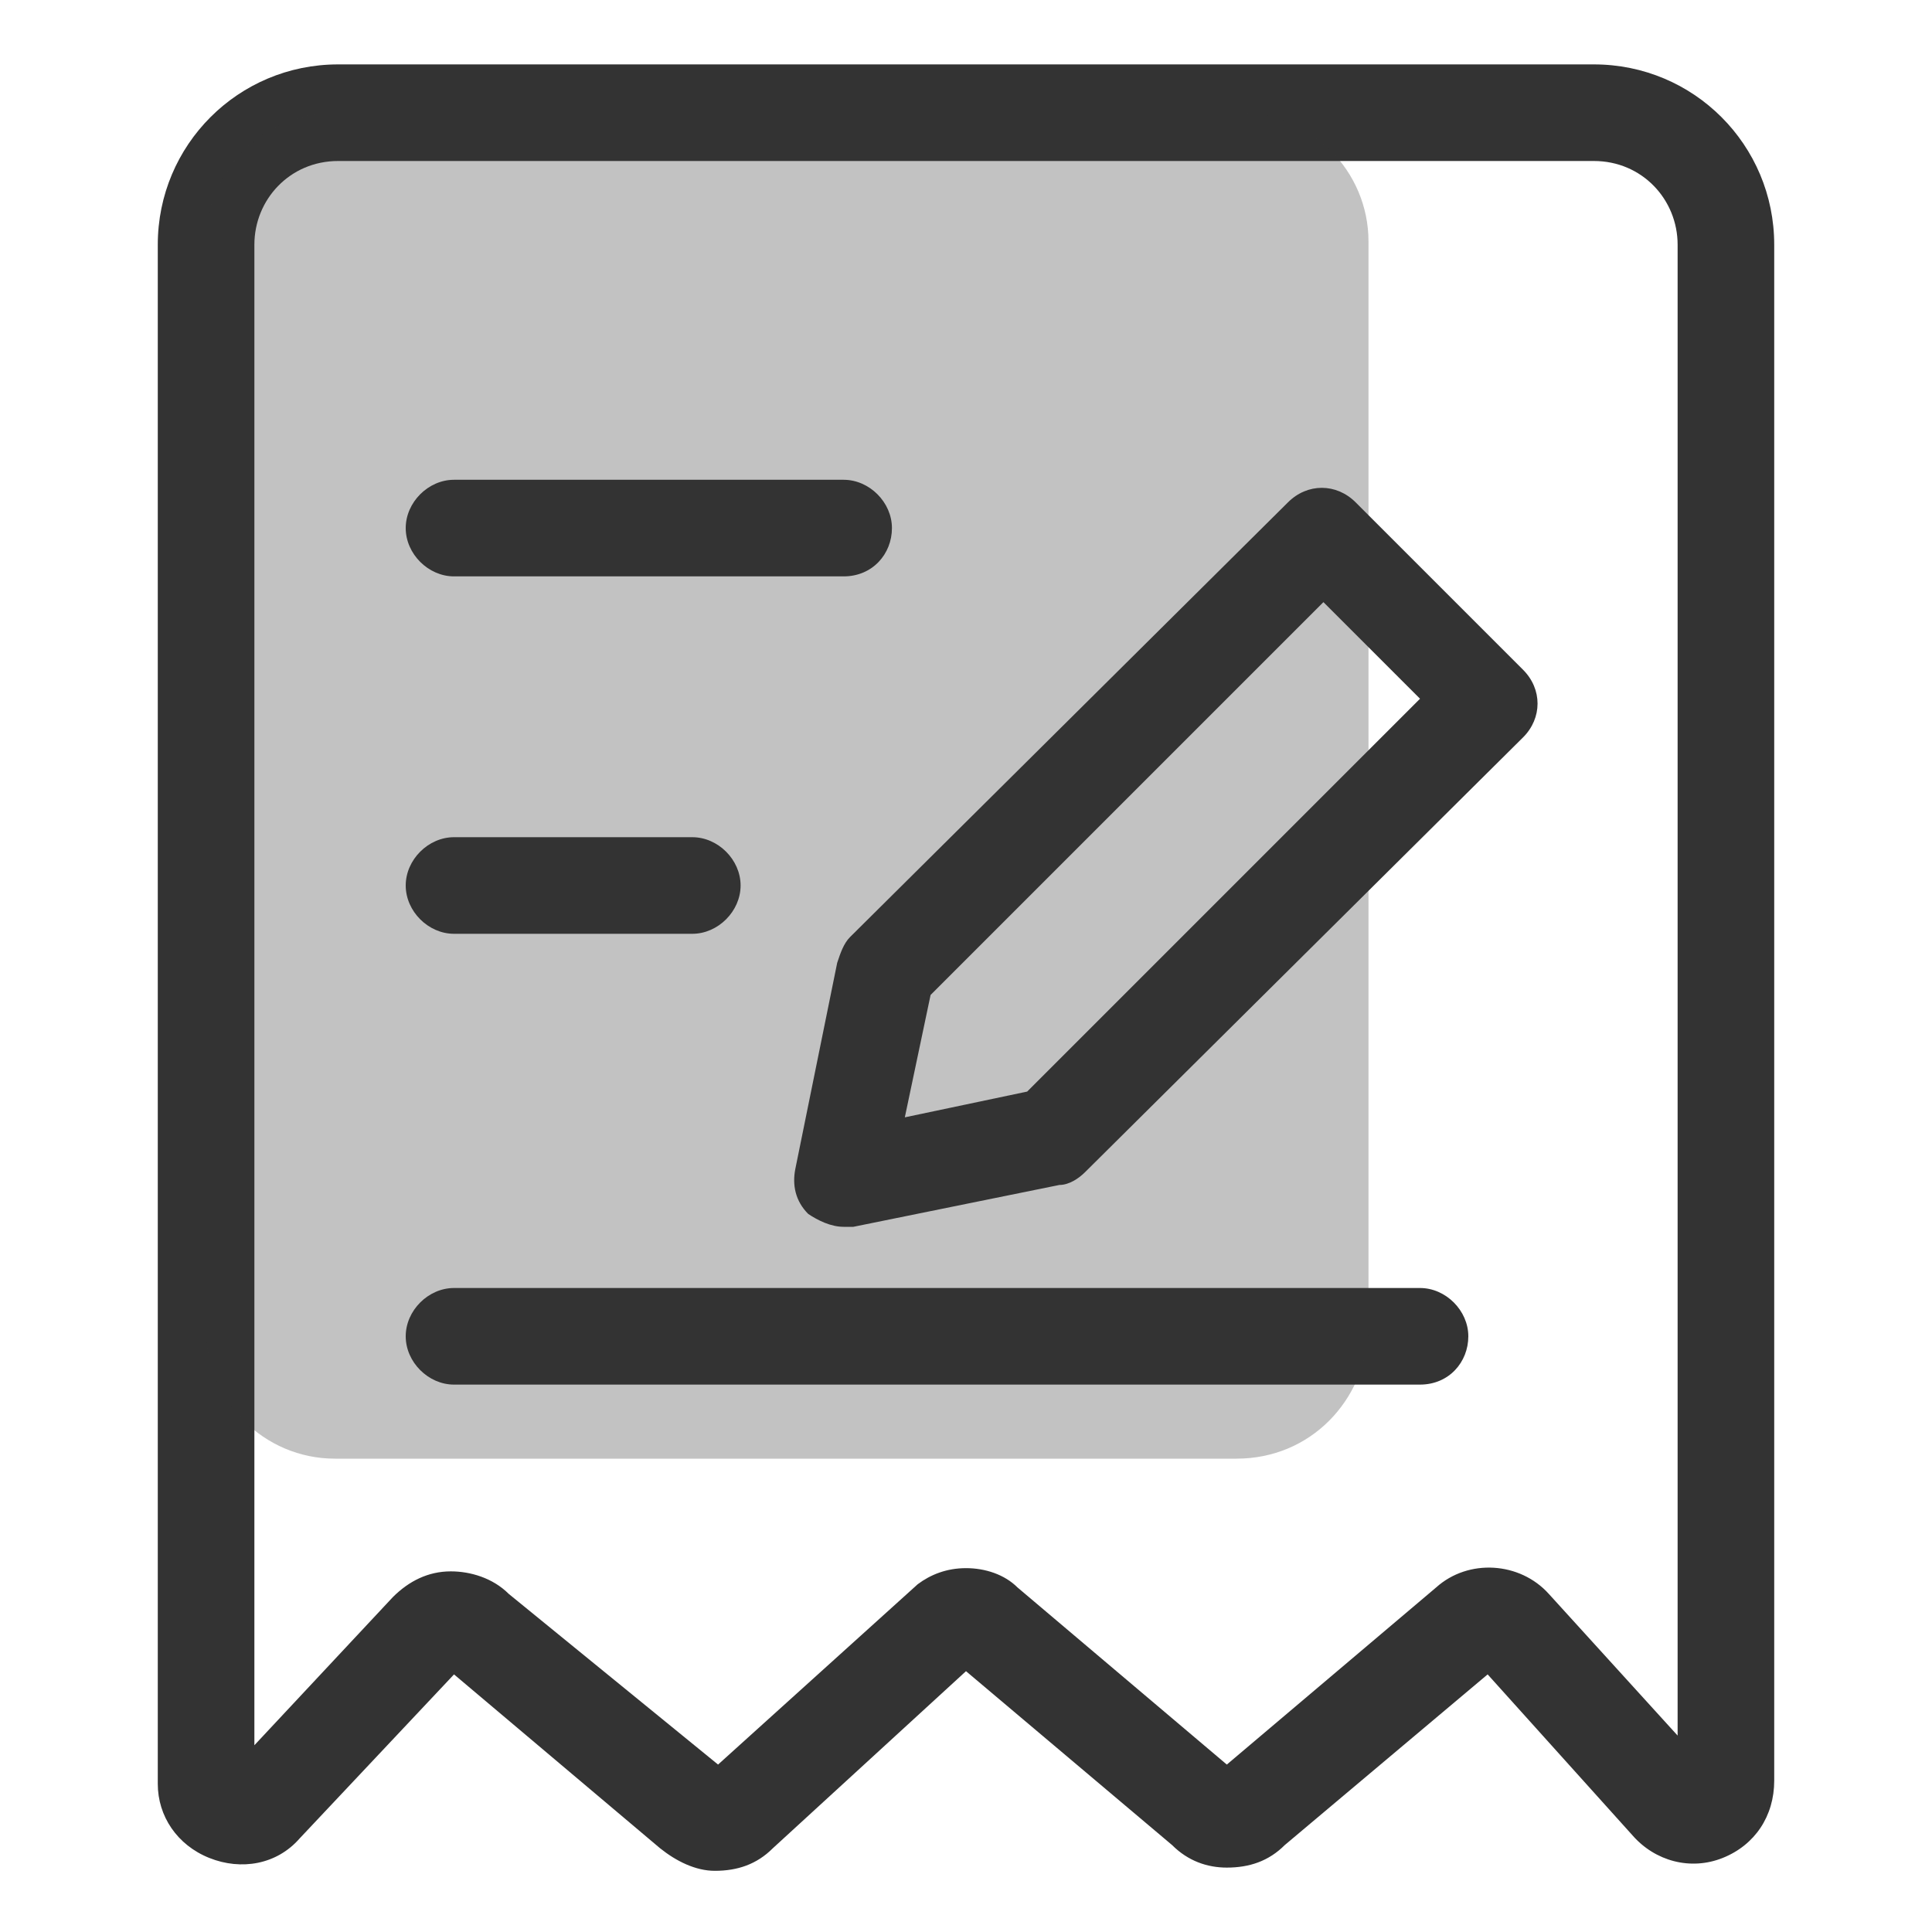
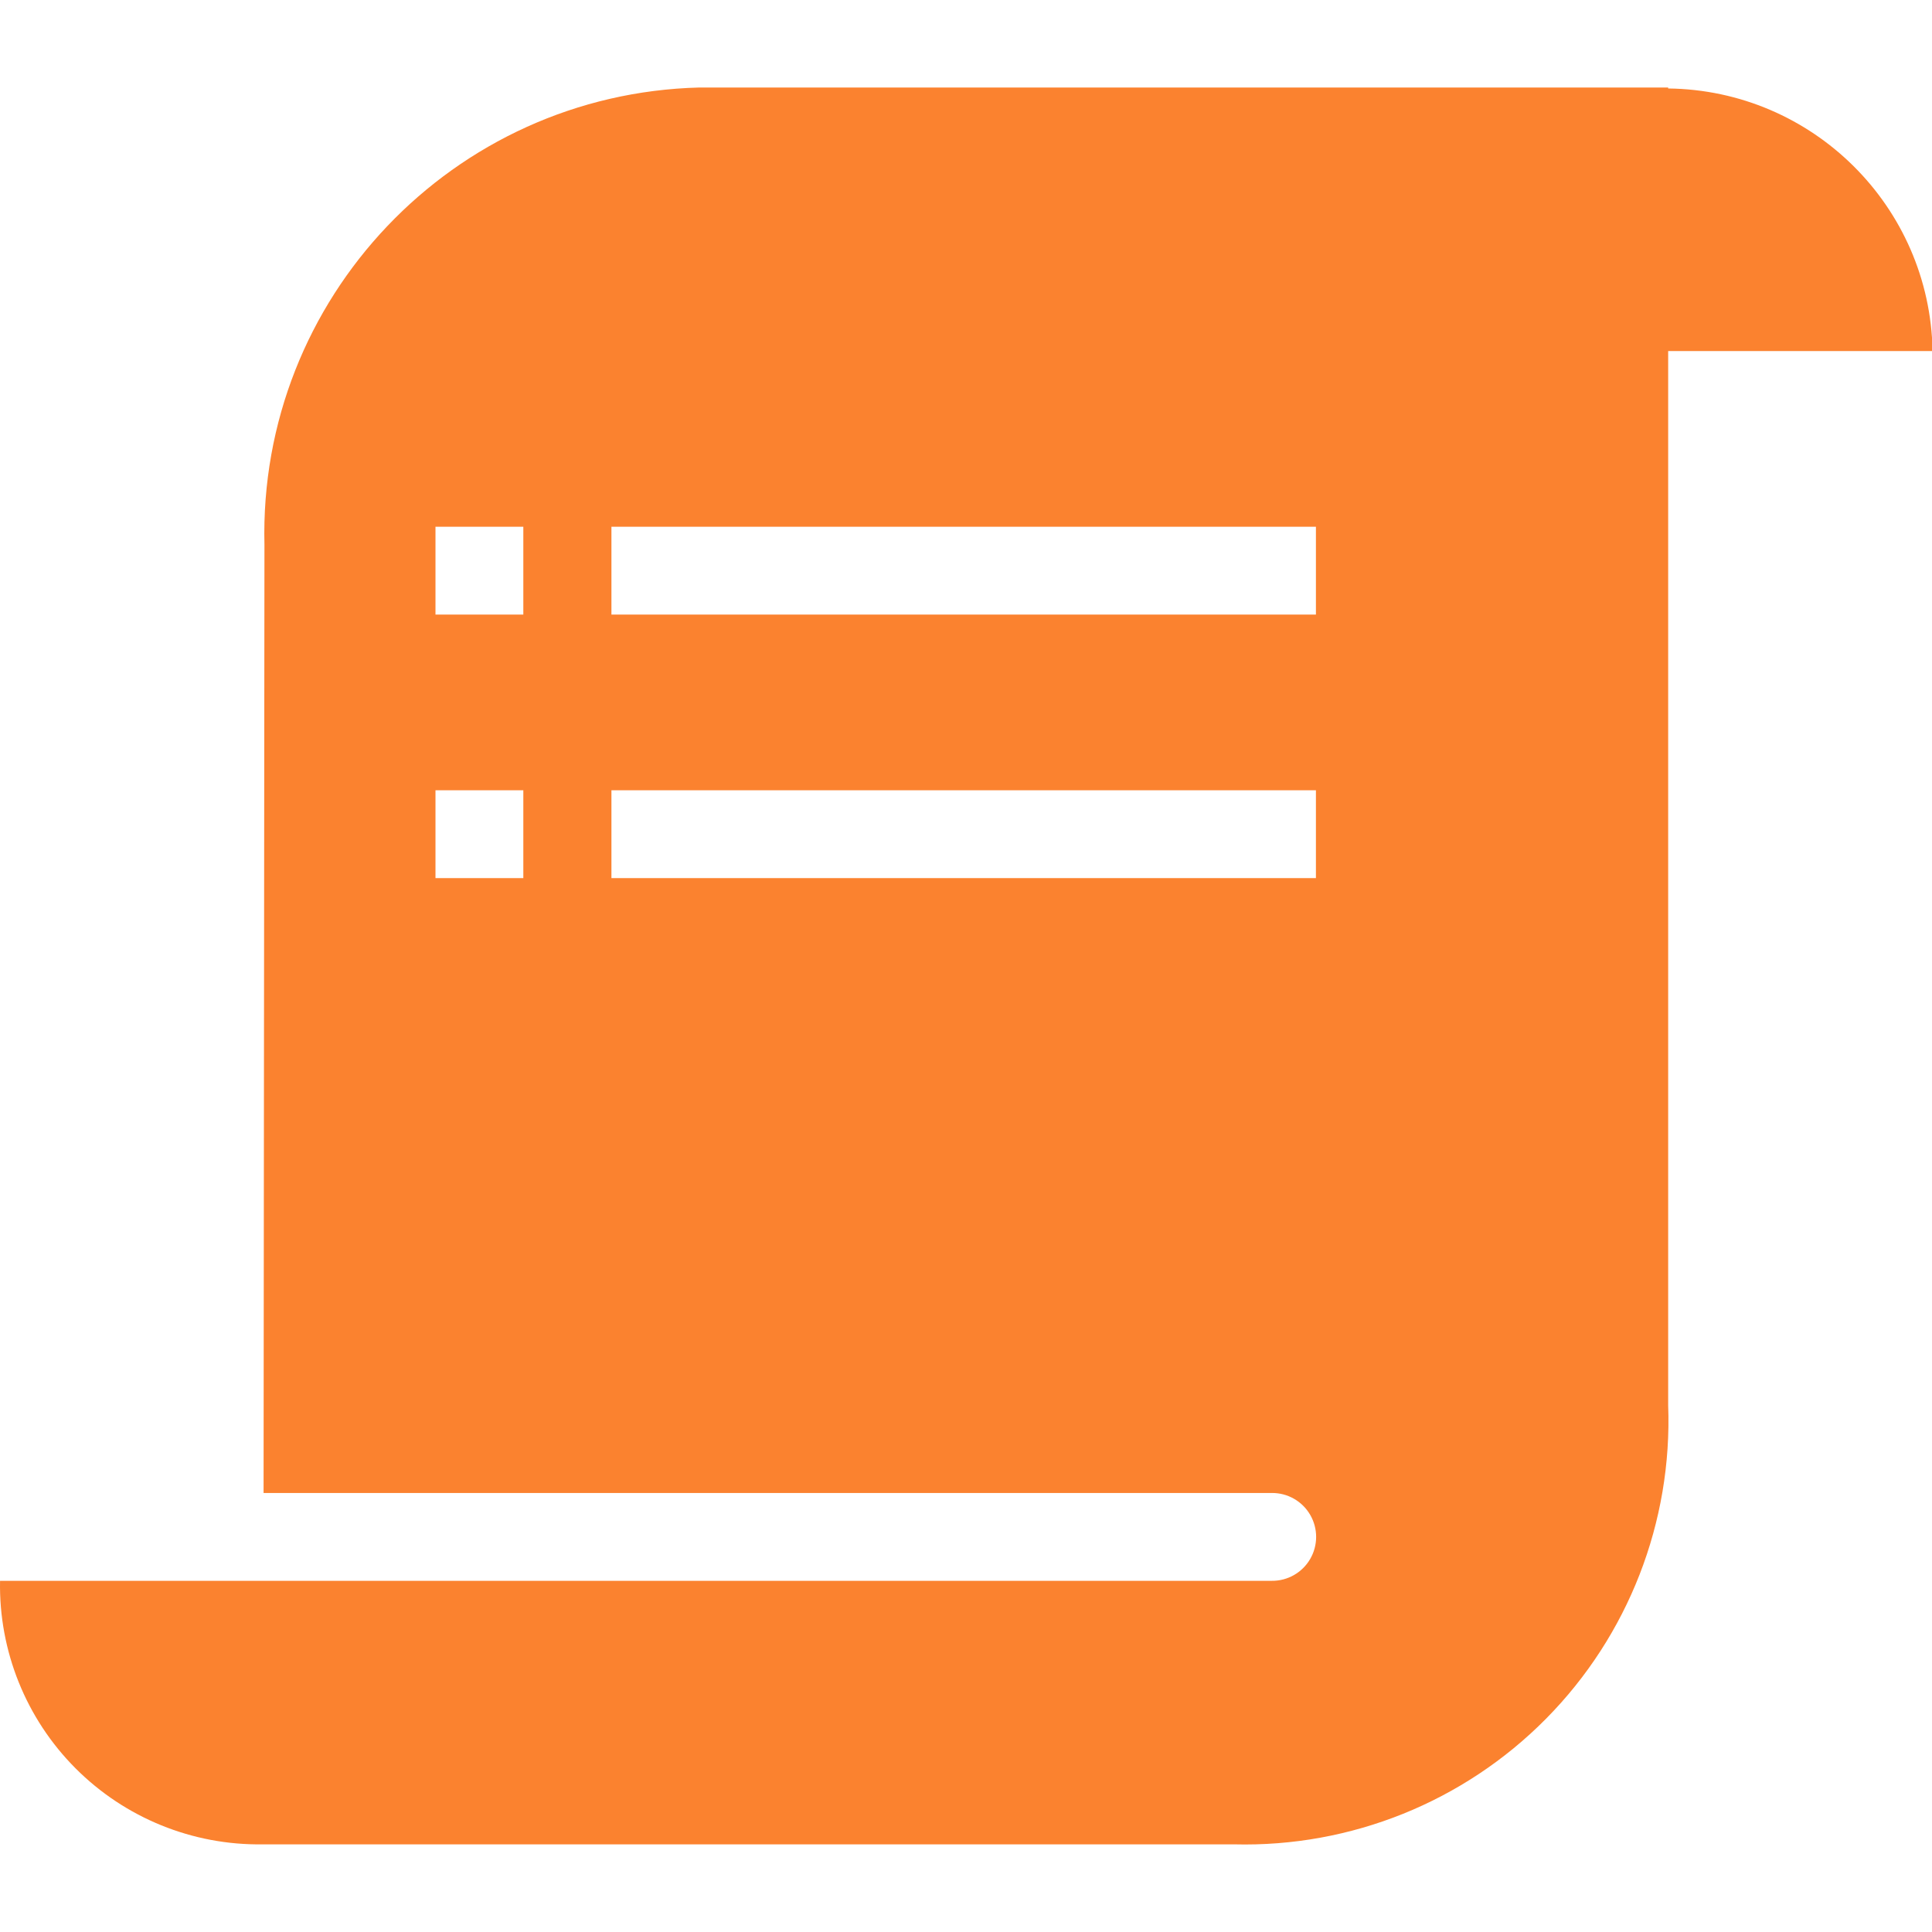
- <svg xmlns="http://www.w3.org/2000/svg" t="1687865187667" class="icon" viewBox="0 0 1024 1024" version="1.1" p-id="10350" width="200" height="200">
-   <path d="M650.24 989.867c-10.24 0-20.48-3.413-29.013-11.947L512 885.76l-102.4 93.867c-8.533 8.533-18.773 11.947-30.72 11.947-10.24 0-20.48-5.12-29.013-11.947L240.64 887.467l-81.92 87.04c-11.947 13.653-30.72 17.067-47.787 10.24-17.067-6.827-27.307-22.187-27.307-39.253V129.707C83.627 76.8 126.293 34.133 179.2 34.133h665.6c52.907 0 95.573 42.667 95.573 95.573v814.08c0 18.773-10.24 34.133-27.307 40.96-17.067 6.827-35.84 1.707-47.787-11.947l-76.8-85.333-107.52 90.453c-8.533 8.533-18.773 11.947-30.72 11.947z m252.587-51.2zM512 831.147c10.24 0 20.48 3.413 27.307 10.24l110.933 93.867 110.933-93.867c17.067-15.36 44.373-13.653 59.733 3.413l68.267 75.093V129.707C889.173 105.813 870.4 85.333 844.8 85.333h-665.6C153.6 85.333 134.827 105.813 134.827 129.707v795.307l73.387-78.507c8.533-8.533 18.773-13.653 30.72-13.653 10.24 0 22.187 3.413 30.72 11.947l110.933 90.453 105.813-95.573c6.827-5.12 15.36-8.533 25.6-8.533z" fill="#333333" p-id="10351" />
-   <path d="M447.147 305.493H240.64c-13.653 0-25.6-11.947-25.6-25.6s11.947-25.6 25.6-25.6h206.507c13.653 0 25.6 11.947 25.6 25.6s-10.24 25.6-25.6 25.6zM366.933 494.933h-126.293c-13.653 0-25.6-11.947-25.6-25.6s11.947-25.6 25.6-25.6h126.293c13.653 0 25.6 11.947 25.6 25.6s-11.947 25.6-25.6 25.6zM752.64 733.867h-512c-13.653 0-25.6-11.947-25.6-25.6s11.947-25.6 25.6-25.6h512c13.653 0 25.6 11.947 25.6 25.6S768 733.867 752.64 733.867z" fill="#333333" p-id="10352" />
-   <path d="M447.147 650.24c-6.827 0-13.653-3.413-18.773-6.827-6.827-6.827-8.533-15.36-6.827-23.893l22.187-109.227c1.707-5.12 3.413-10.24 6.827-13.653L682.667 266.24c10.24-10.24 25.6-10.24 35.84 0l88.747 88.747c10.24 10.24 10.24 25.6 0 35.84L575.147 621.227c-3.413 3.413-8.533 6.827-13.653 6.827l-109.227 22.187h-5.12z m110.933-47.787z m-64.853-75.093l-13.653 64.853 64.853-13.653 208.213-208.213-51.2-51.2-208.213 208.213z" fill="#333333" p-id="10353" />
-   <path d="M655.36 773.12h-477.867c-37.547 0-68.267-30.72-68.267-68.267V128c0-37.547 30.72-68.267 68.267-68.267h479.573c37.547 0 68.267 30.72 68.267 68.267v576.853c-1.707 37.547-30.72 68.267-69.973 68.267z" fill="#333333" opacity=".3" p-id="10354" />
+ <svg xmlns="http://www.w3.org/2000/svg" t="1689706729640" class="icon" viewBox="0 0 1126 1024" version="1.1" p-id="6801" width="200" height="200">
+   <path d="M972.235 0.563V0H407.646a260.229 260.229 0 0 0-253.521 266.526l-0.512 552.609H741.24a25.598 25.598 0 1 1 0 51.194H0.026a150.823 150.823 0 0 0 153.076 153.588h566.072a246.918 246.918 0 0 0 253.061-255.98v-614.35h154.1A155.943 155.943 0 0 0 972.235 0.564zM305 460.763h-51.195v-51.196h51.195v51.196z m0-153.588h-51.195V255.98h51.195v51.195z m461.94 153.588h-410.59v-51.196h410.59v51.196z m0-153.588h-410.59V255.98h410.59v51.195z" fill="#FB822F" p-id="6802" />
</svg>
